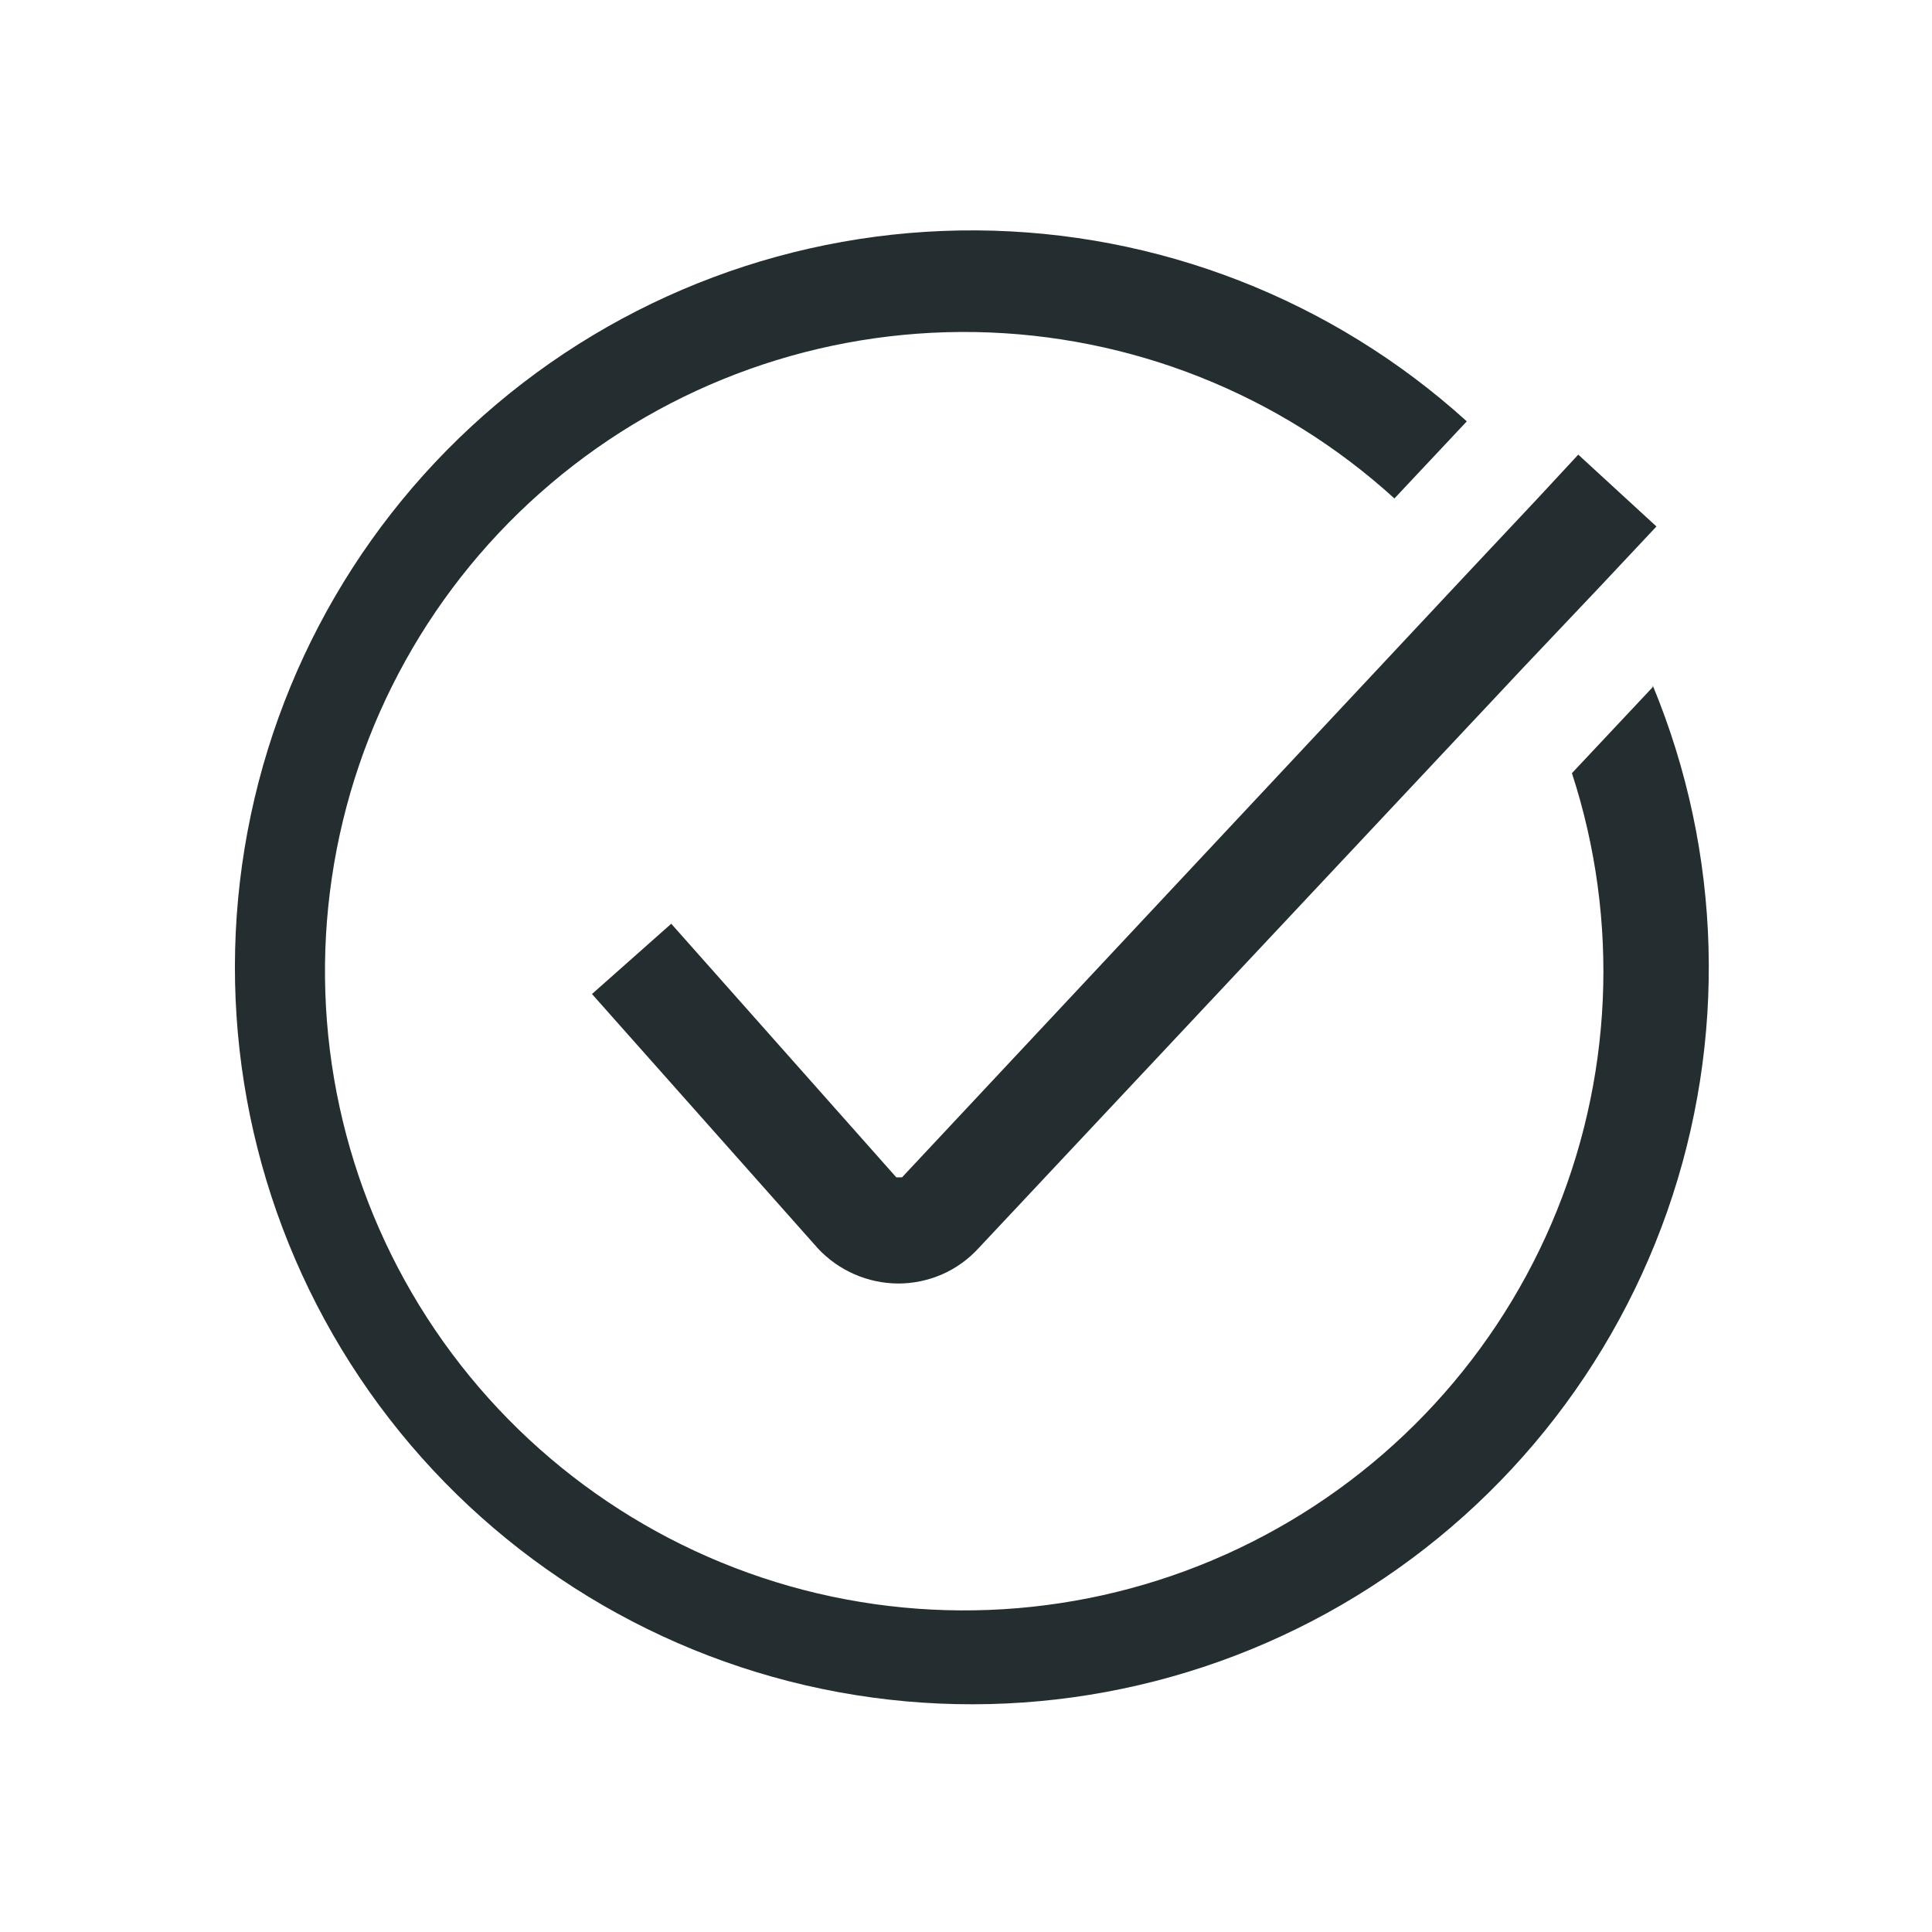
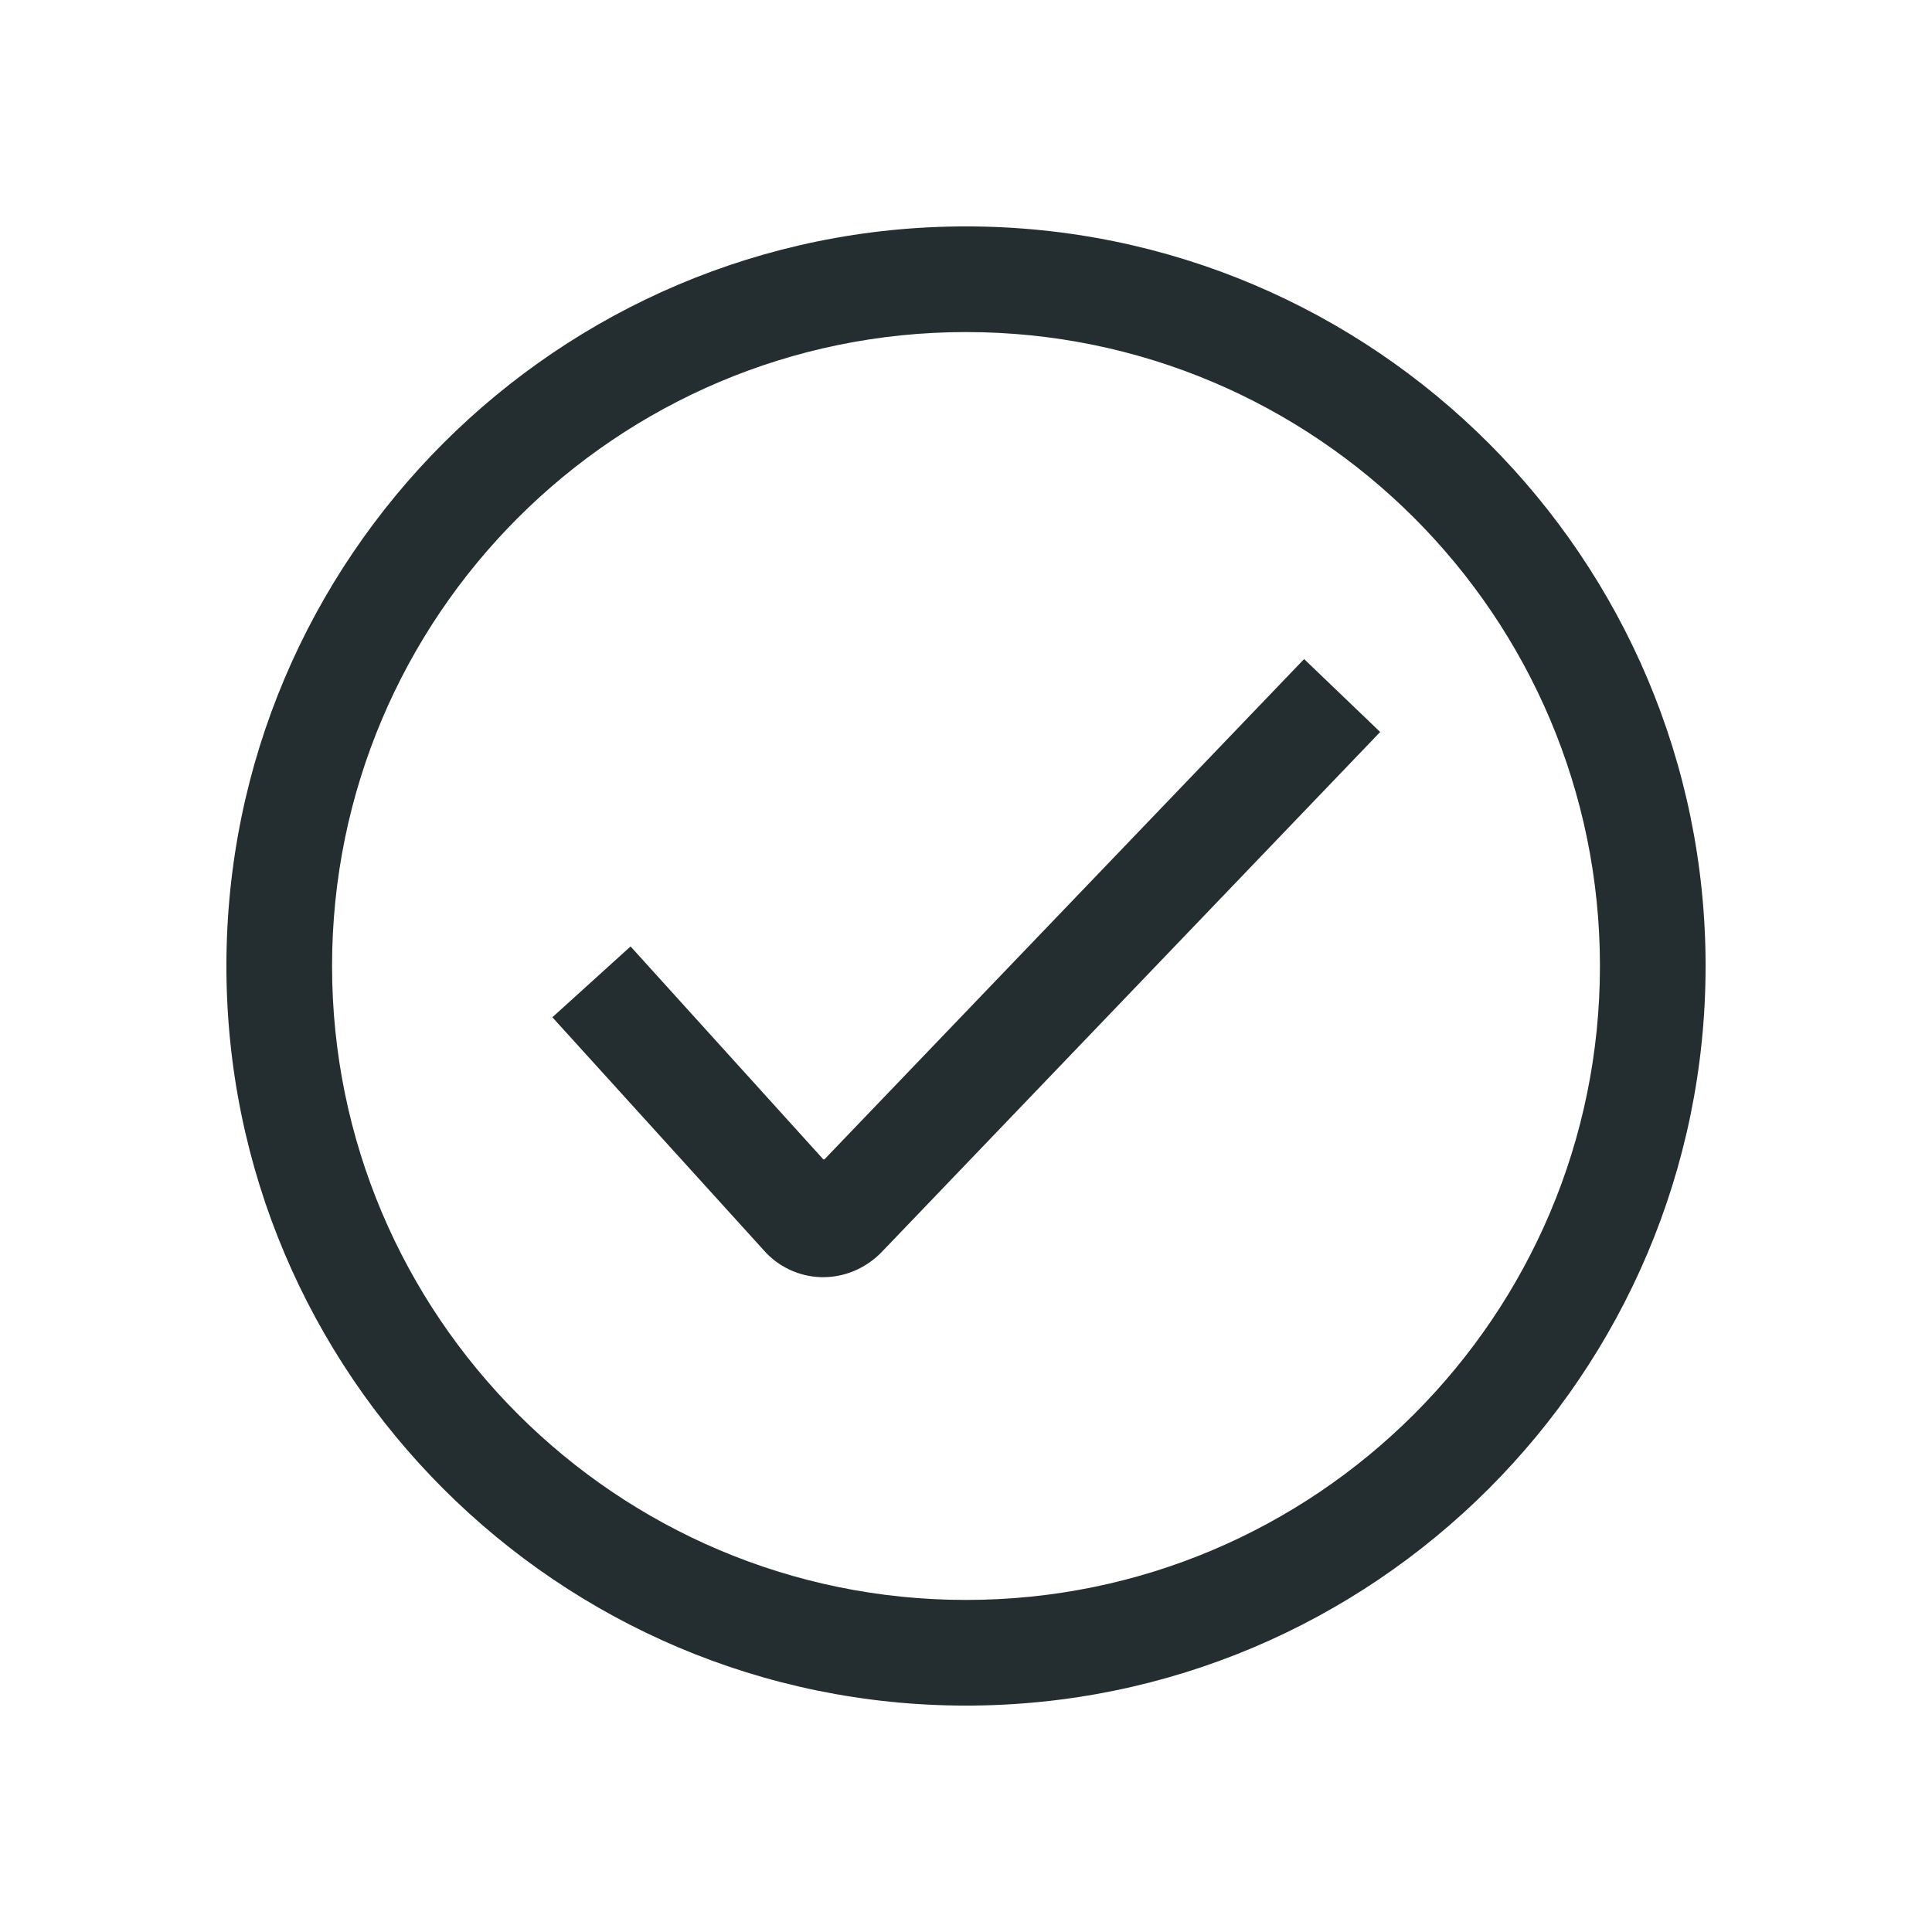
<svg xmlns="http://www.w3.org/2000/svg" width="32" height="32" viewBox="0 0 32 32" fill="none">
-   <path d="M27.375 11.38L26.036 12.806C26.833 15.251 26.713 17.902 25.698 20.265C24.683 22.628 22.842 24.54 20.521 25.645C18.199 26.751 15.554 26.973 13.08 26.272C10.607 25.57 8.473 23.992 7.077 21.832C5.682 19.672 5.12 17.078 5.497 14.535C5.873 11.991 7.163 9.671 9.125 8.009C11.086 6.346 13.586 5.455 16.157 5.5C18.728 5.546 21.195 6.525 23.096 8.256L24.295 6.979C22.069 4.961 19.178 3.835 16.174 3.816C13.169 3.797 10.264 4.887 8.013 6.877C5.762 8.866 4.324 11.616 3.974 14.6C3.624 17.584 4.387 20.592 6.116 23.049C7.845 25.505 10.42 27.238 13.347 27.915C16.274 28.591 19.348 28.165 21.98 26.717C24.613 25.269 26.618 22.901 27.614 20.066C28.609 17.232 28.524 14.13 27.375 11.354V11.38Z" fill="#242E30" />
-   <path d="M14.941 19.5H14.845L11.118 15.3L9.805 16.464L13.55 20.681C13.721 20.863 13.927 21.008 14.155 21.107C14.384 21.207 14.631 21.258 14.88 21.259C15.13 21.259 15.378 21.206 15.607 21.106C15.836 21.005 16.041 20.857 16.21 20.672L25.24 11.047L26.5 9.717L27.436 8.72L26.141 7.53L25.476 8.247L24.26 9.542L14.941 19.5Z" fill="#242E30" />
+   <path fill-rule="evenodd" clip-rule="evenodd" d="M3.75 16C3.75 9.245 9.245 3.75 16 3.75C22.755 3.75 28.25 9.245 28.25 16C28.25 22.755 22.755 28.25 16 28.25C9.245 28.25 3.75 22.755 3.75 16ZM5.5 16C5.5 21.793 10.207 26.5 16 26.5C21.793 26.5 26.5 21.793 26.5 16C26.5 10.207 21.793 5.5 16 5.5C10.207 5.5 5.5 10.207 5.5 16ZM10.444 15.676L13.637 19.203H13.655L21.6 10.916L22.86 12.124L14.591 20.751C14.337 21.005 13.996 21.154 13.637 21.154H13.602C13.235 21.145 12.885 20.979 12.649 20.707L9.149 16.849L10.444 15.676Z" fill="#242E30" />
</svg>
